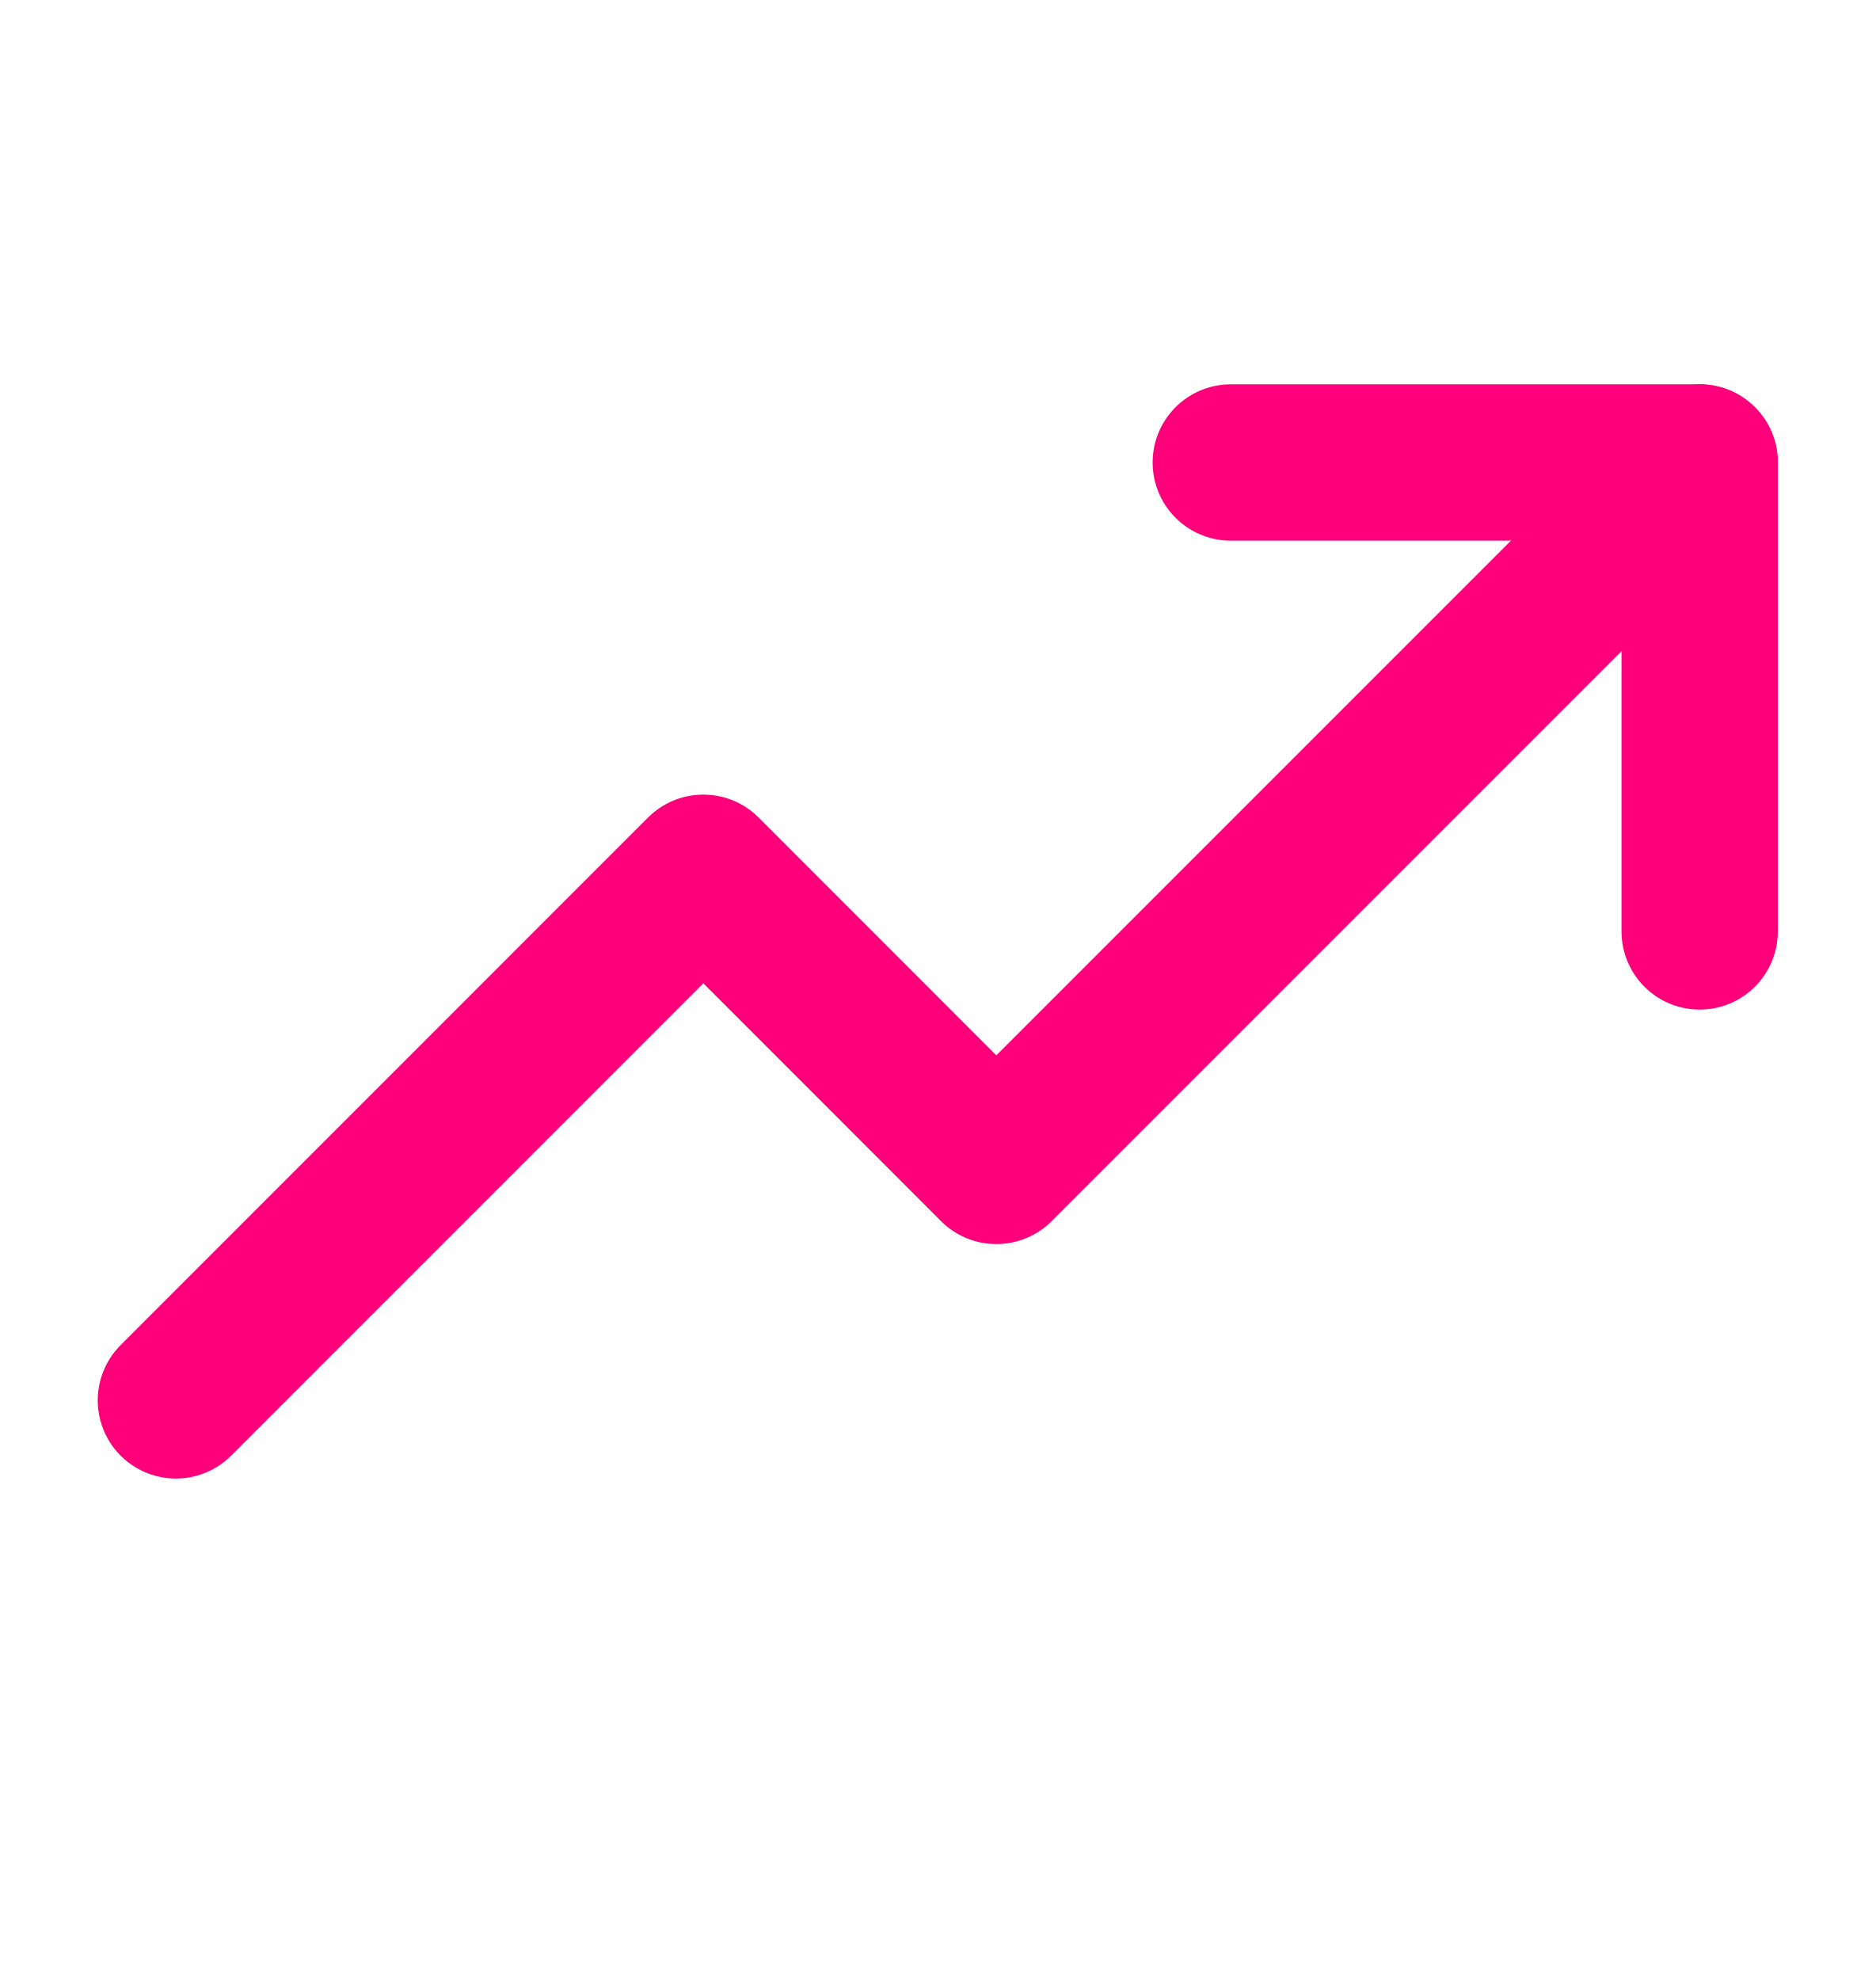
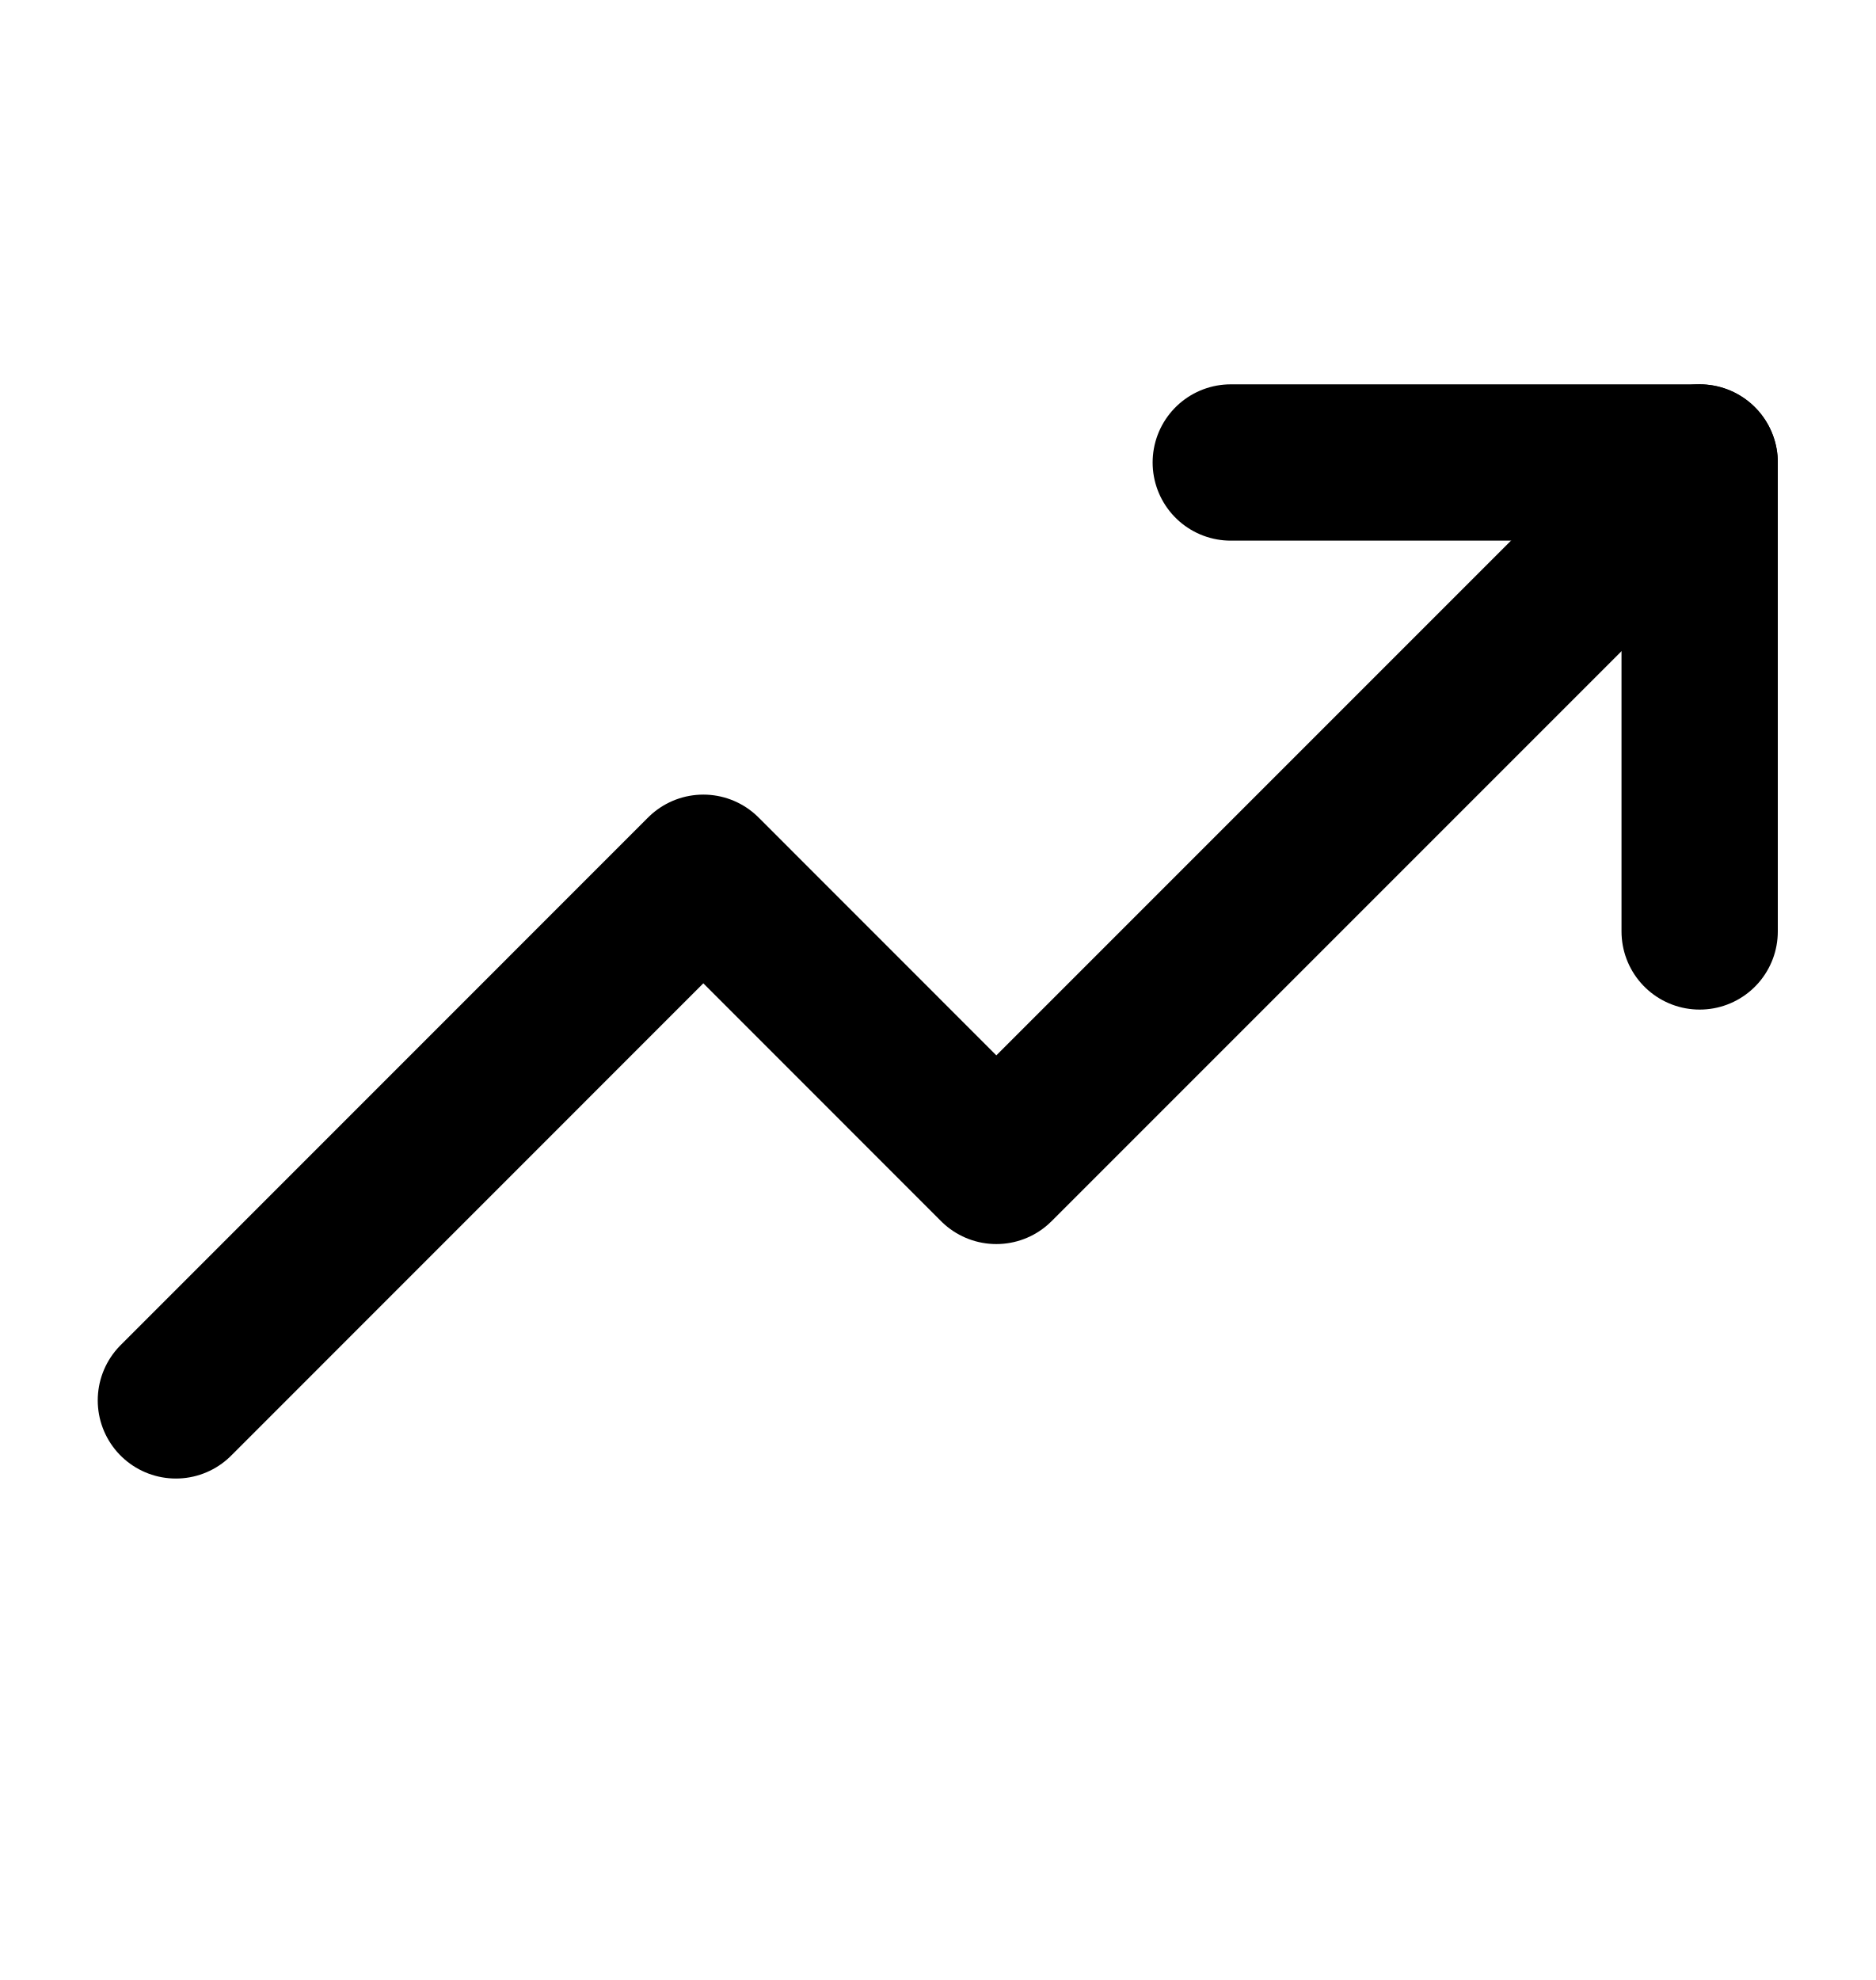
<svg xmlns="http://www.w3.org/2000/svg" width="18" height="19" viewBox="0 0 18 19" fill="none">
-   <path d="M16.312 4.438L9.562 11.188L6.75 8.375L1.688 13.438" stroke="#FF007A" stroke-width="1.5" stroke-linecap="round" stroke-linejoin="round" />
-   <path d="M16.312 8.938V4.438H11.812" stroke="#FF007A" stroke-width="1.5" stroke-linecap="round" stroke-linejoin="round" />
+   <path d="M16.312 4.438L9.562 11.188L6.75 8.375L1.688 13.438" stroke="currentColor" stroke-width="1.5" stroke-linecap="round" stroke-linejoin="round" />
+   <path d="M16.312 8.938V4.438H11.812" stroke="currentColor" stroke-width="1.5" stroke-linecap="round" stroke-linejoin="round" />
</svg>
